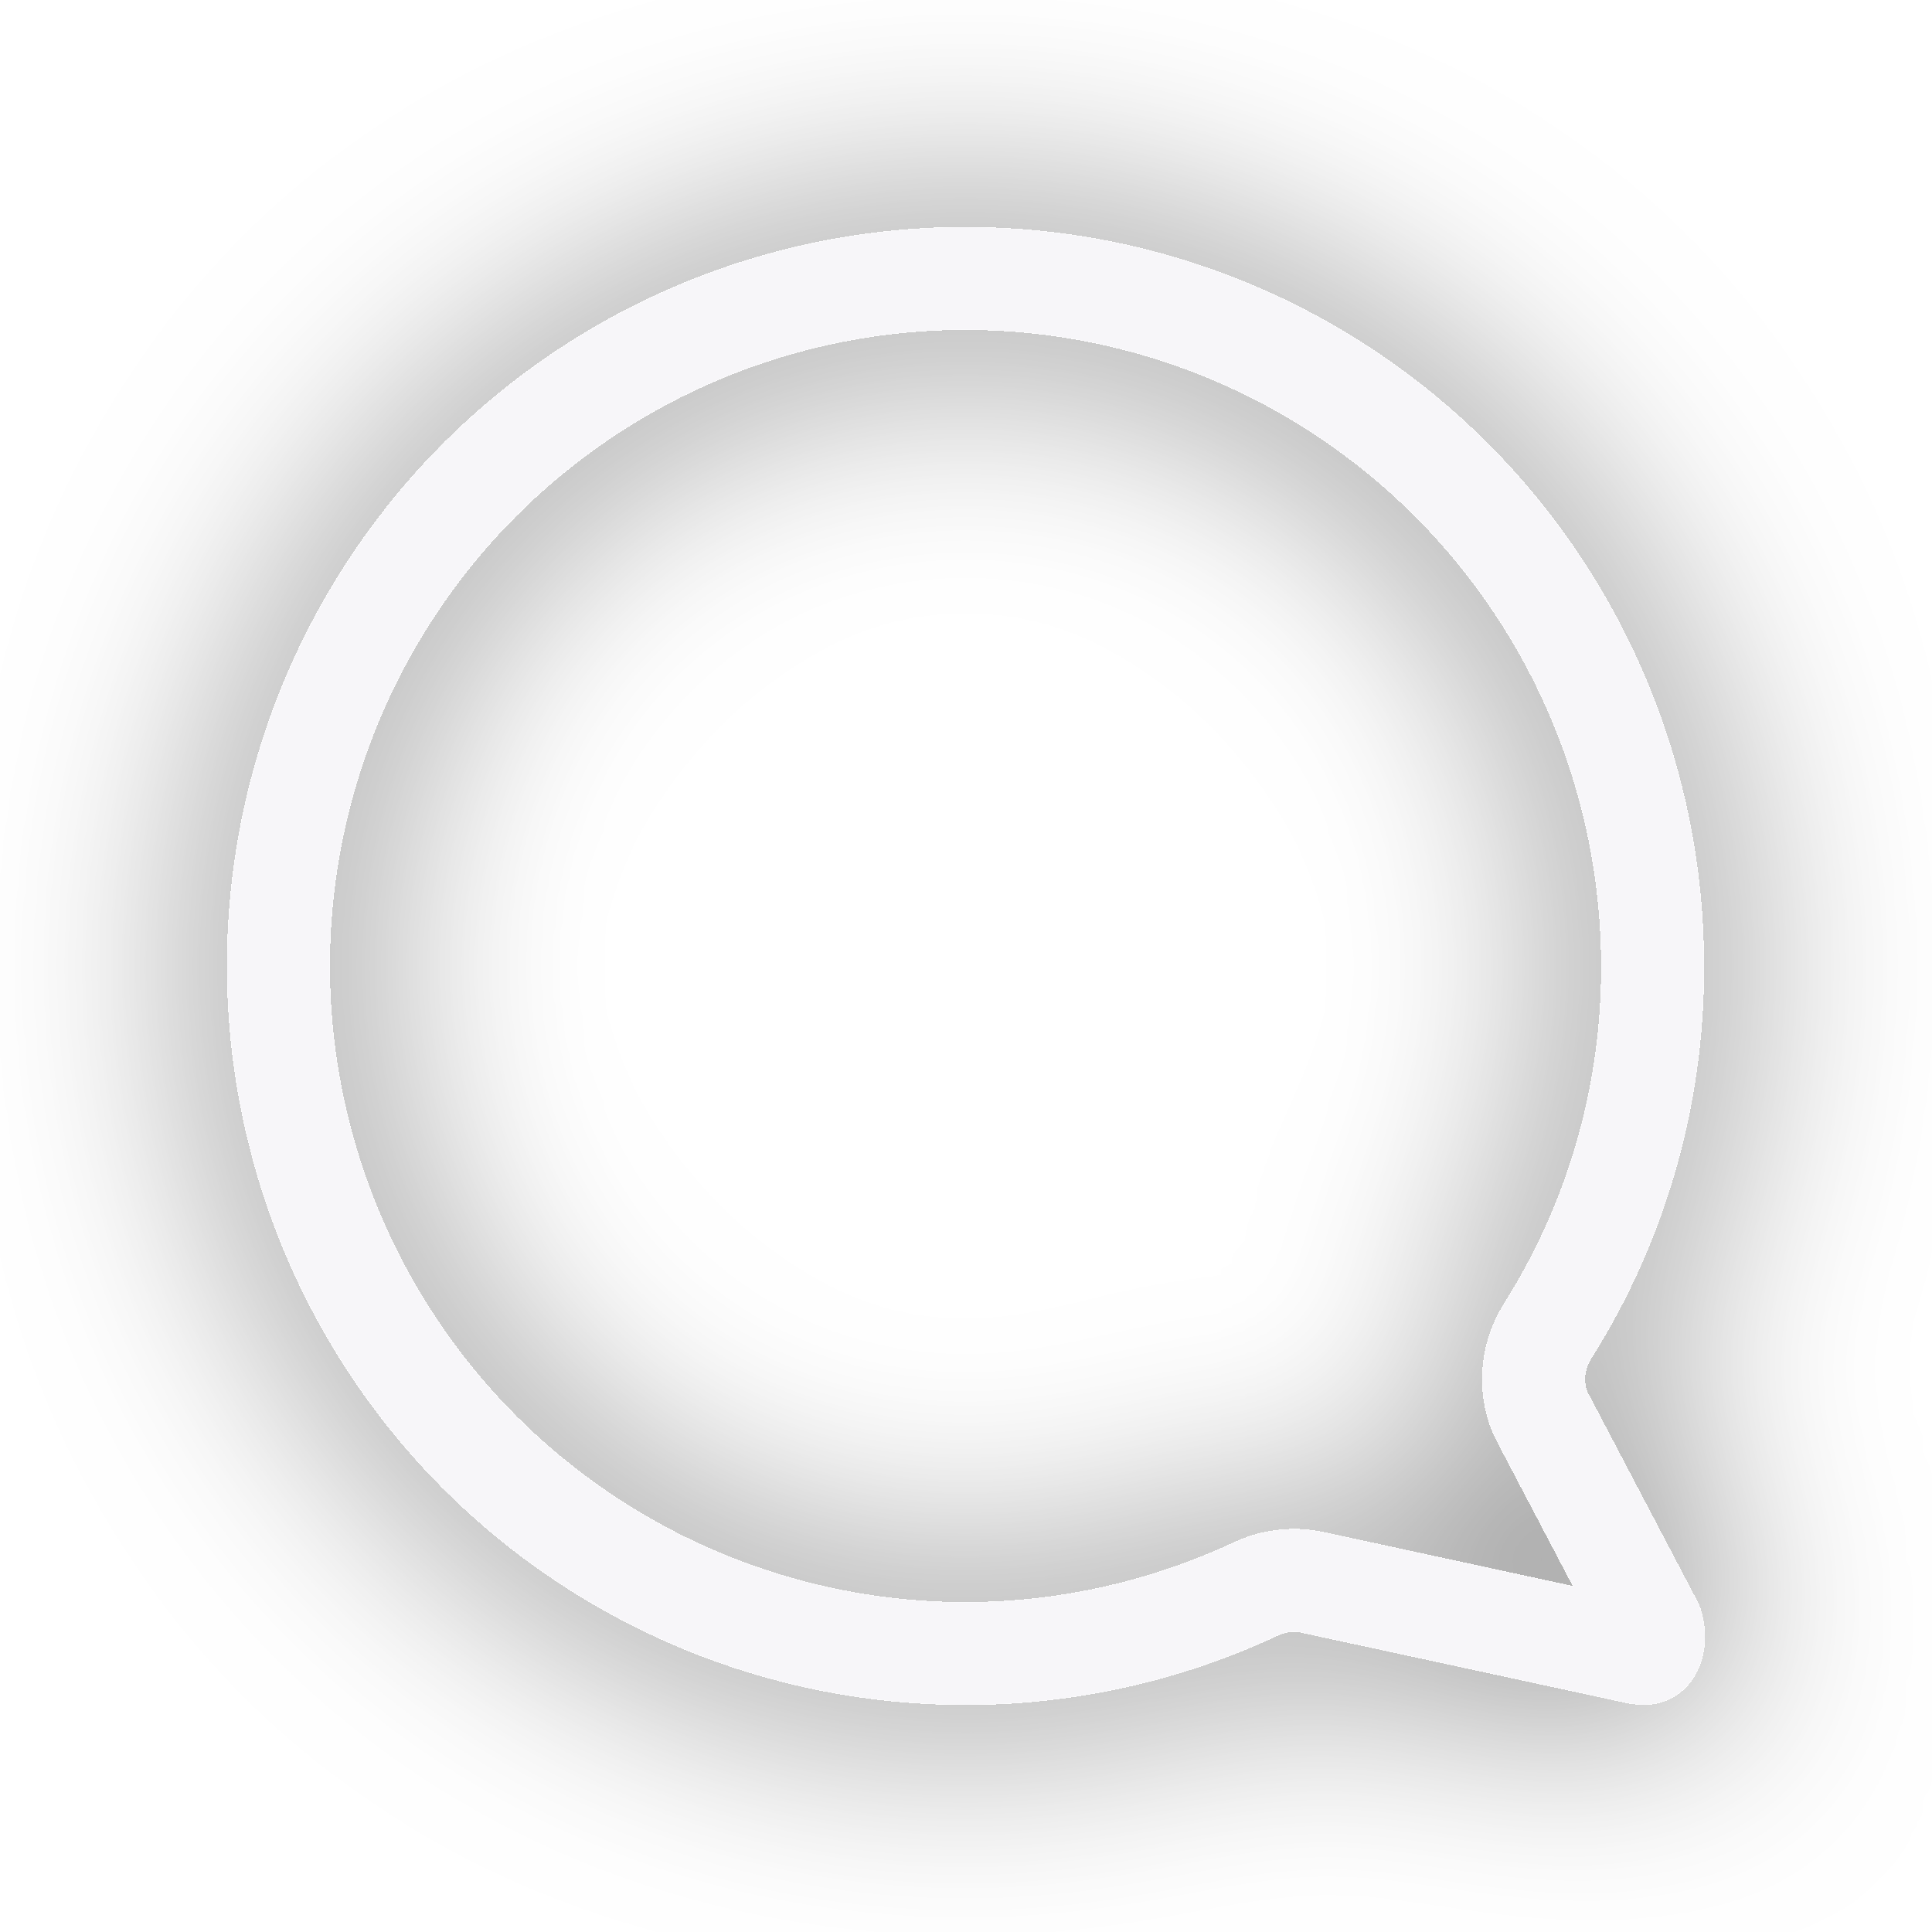
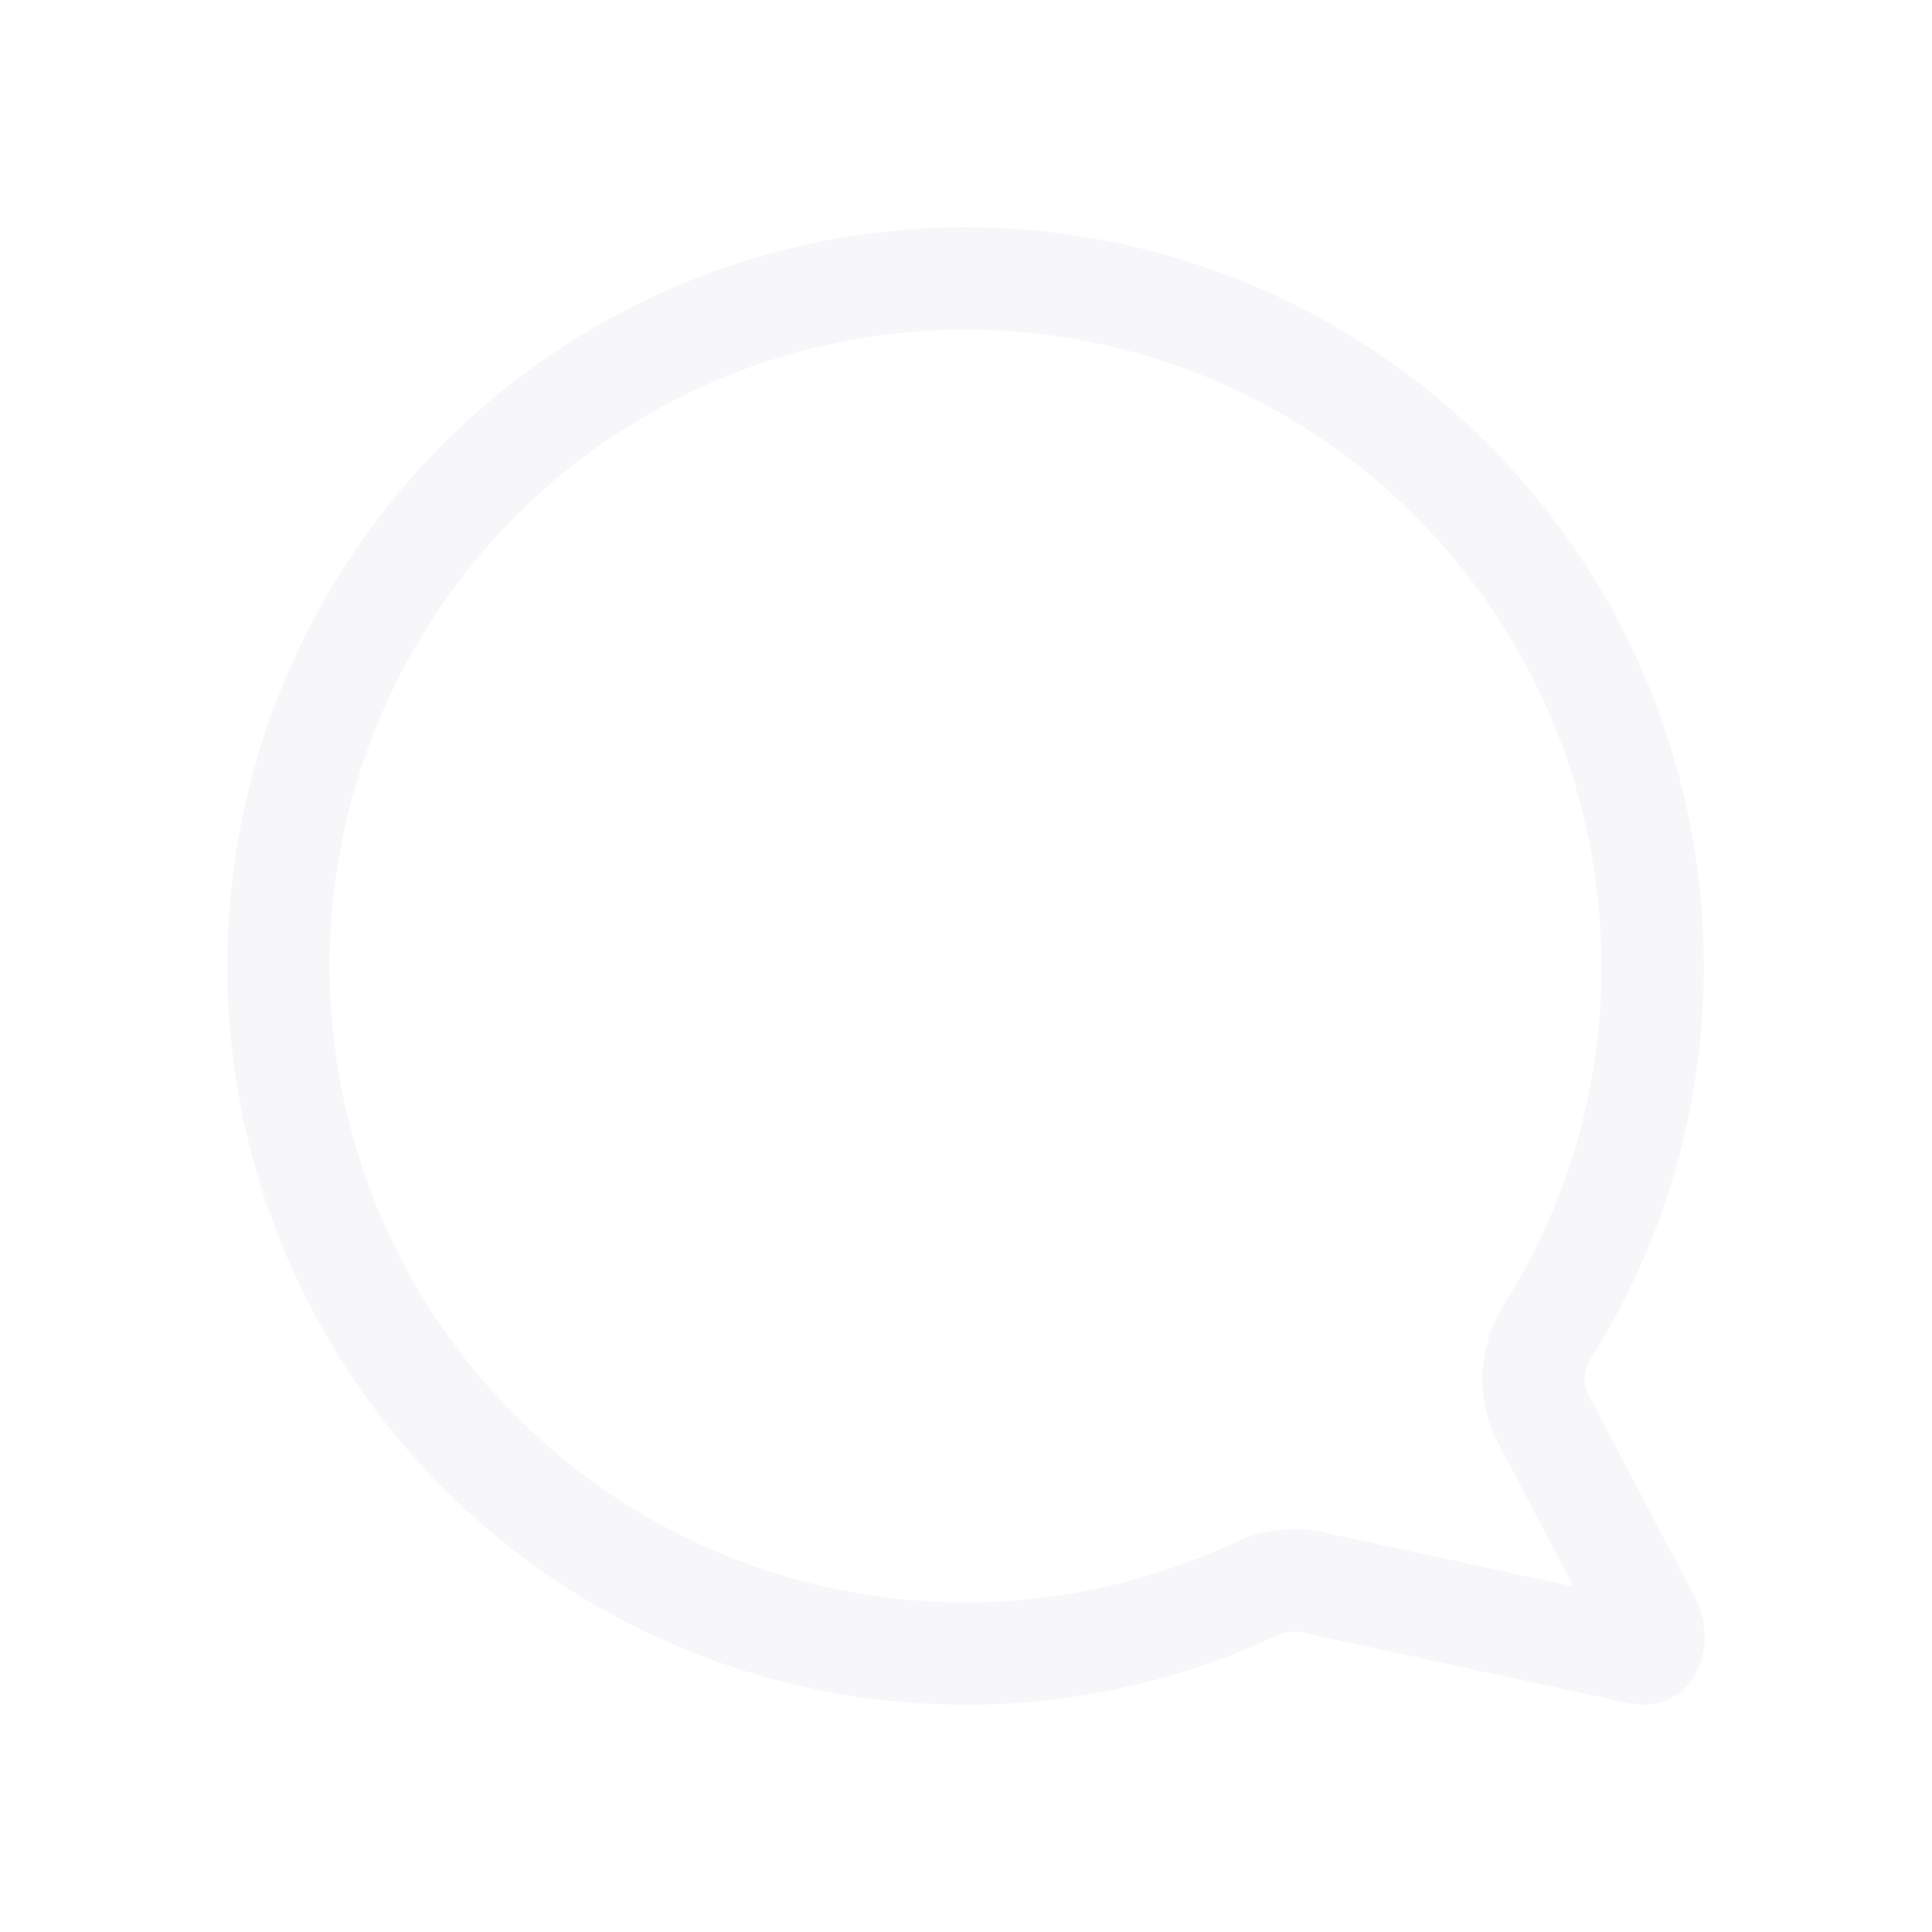
- <svg xmlns="http://www.w3.org/2000/svg" width="34" height="34" viewBox="0 0 34 34" fill="none">
-   <g filter="url(#filter0_d_5362_22641)">
-     <path d="M16.995 4C20.44 4 23.743 5.37 26.179 7.808C28.614 10.246 29.983 13.552 29.983 17C29.99 19.448 29.299 21.845 27.994 23.909C27.883 24.086 27.857 24.304 27.93 24.5L29.896 28.243C30.226 29.128 29.743 30.035 28.864 29.998L28.684 29.977L22.888 28.723C22.752 28.698 22.612 28.718 22.487 28.776C20.783 29.574 18.925 29.992 17.042 30L17.034 28.2C18.656 28.193 20.256 27.833 21.725 27.145L21.896 27.073C22.244 26.941 22.626 26.886 23.014 26.924L23.207 26.951L23.27 26.963L27.692 27.921L26.336 25.338C26.301 25.271 26.27 25.201 26.243 25.13C25.965 24.383 26.074 23.578 26.473 22.947L26.677 22.611C27.667 20.914 28.189 18.98 28.183 17.006V17C28.183 14.029 27.003 11.18 24.905 9.08C22.807 6.98 19.962 5.8 16.995 5.8C15.312 5.799 13.65 6.178 12.134 6.909C10.617 7.64 9.285 8.704 8.236 10.023C7.188 11.341 6.449 12.88 6.077 14.523C5.705 16.167 5.708 17.873 6.086 19.516C6.464 21.158 7.207 22.694 8.261 24.009C9.314 25.323 10.65 26.383 12.169 27.108C13.688 27.834 15.351 28.207 17.034 28.2L17.042 30L16.676 29.996C14.969 29.955 13.287 29.578 11.726 28.886L11.394 28.732C9.74 27.943 8.273 26.812 7.089 25.417L6.856 25.134C5.71 23.703 4.88 22.048 4.419 20.275L4.332 19.92C3.893 18.014 3.889 16.033 4.321 14.125C4.726 12.337 5.505 10.656 6.604 9.192L6.827 8.902C7.968 7.468 9.399 6.292 11.024 5.451L11.352 5.288C13.112 4.439 15.041 3.999 16.995 4Z" fill="#F7F6F9" />
-   </g>
-   <defs>
-     <filter id="filter0_d_5362_22641" x="0" y="0" width="34" height="34" filterUnits="userSpaceOnUse" color-interpolation-filters="sRGB">
-       <feFlood flood-opacity="0" result="BackgroundImageFix" />
-       <feColorMatrix in="SourceAlpha" type="matrix" values="0 0 0 0 0 0 0 0 0 0 0 0 0 0 0 0 0 0 127 0" result="hardAlpha" />
-       <feOffset />
-       <feGaussianBlur stdDeviation="2" />
-       <feComposite in2="hardAlpha" operator="out" />
-       <feColorMatrix type="matrix" values="0 0 0 0 0 0 0 0 0 0 0 0 0 0 0 0 0 0 0.6 0" />
-       <feBlend mode="normal" in2="BackgroundImageFix" result="effect1_dropShadow_5362_22641" />
-       <feBlend mode="normal" in="SourceGraphic" in2="effect1_dropShadow_5362_22641" result="shape" />
-     </filter>
-   </defs>
+ <svg xmlns="http://www.w3.org/2000/svg" viewBox="0 0 34 34" fill="none">
+   <path d="M16.995 4C20.44 4 23.743 5.37 26.179 7.808C28.614 10.246 29.983 13.552 29.983 17C29.99 19.448 29.299 21.845 27.994 23.909C27.883 24.086 27.857 24.304 27.93 24.5L29.896 28.243C30.226 29.128 29.743 30.035 28.864 29.998L28.684 29.977L22.888 28.723C22.752 28.698 22.612 28.718 22.487 28.776C20.783 29.574 18.925 29.992 17.042 30L17.034 28.2C18.656 28.193 20.256 27.833 21.725 27.145L21.896 27.073C22.244 26.941 22.626 26.886 23.014 26.924L23.207 26.951L23.27 26.963L27.692 27.921L26.336 25.338C26.301 25.271 26.27 25.201 26.243 25.13C25.965 24.383 26.074 23.578 26.473 22.947L26.677 22.611C27.667 20.914 28.189 18.98 28.183 17.006V17C28.183 14.029 27.003 11.18 24.905 9.08C22.807 6.98 19.962 5.8 16.995 5.8C15.312 5.799 13.65 6.178 12.134 6.909C10.617 7.64 9.285 8.704 8.236 10.023C7.188 11.341 6.449 12.88 6.077 14.523C5.705 16.167 5.708 17.873 6.086 19.516C6.464 21.158 7.207 22.694 8.261 24.009C9.314 25.323 10.65 26.383 12.169 27.108C13.688 27.834 15.351 28.207 17.034 28.2L17.042 30L16.676 29.996C14.969 29.955 13.287 29.578 11.726 28.886L11.394 28.732C9.74 27.943 8.273 26.812 7.089 25.417L6.856 25.134C5.71 23.703 4.88 22.048 4.419 20.275L4.332 19.92C3.893 18.014 3.889 16.033 4.321 14.125C4.726 12.337 5.505 10.656 6.604 9.192L6.827 8.902C7.968 7.468 9.399 6.292 11.024 5.451L11.352 5.288C13.112 4.439 15.041 3.999 16.995 4Z" fill="#F7F6F9" />
</svg>
